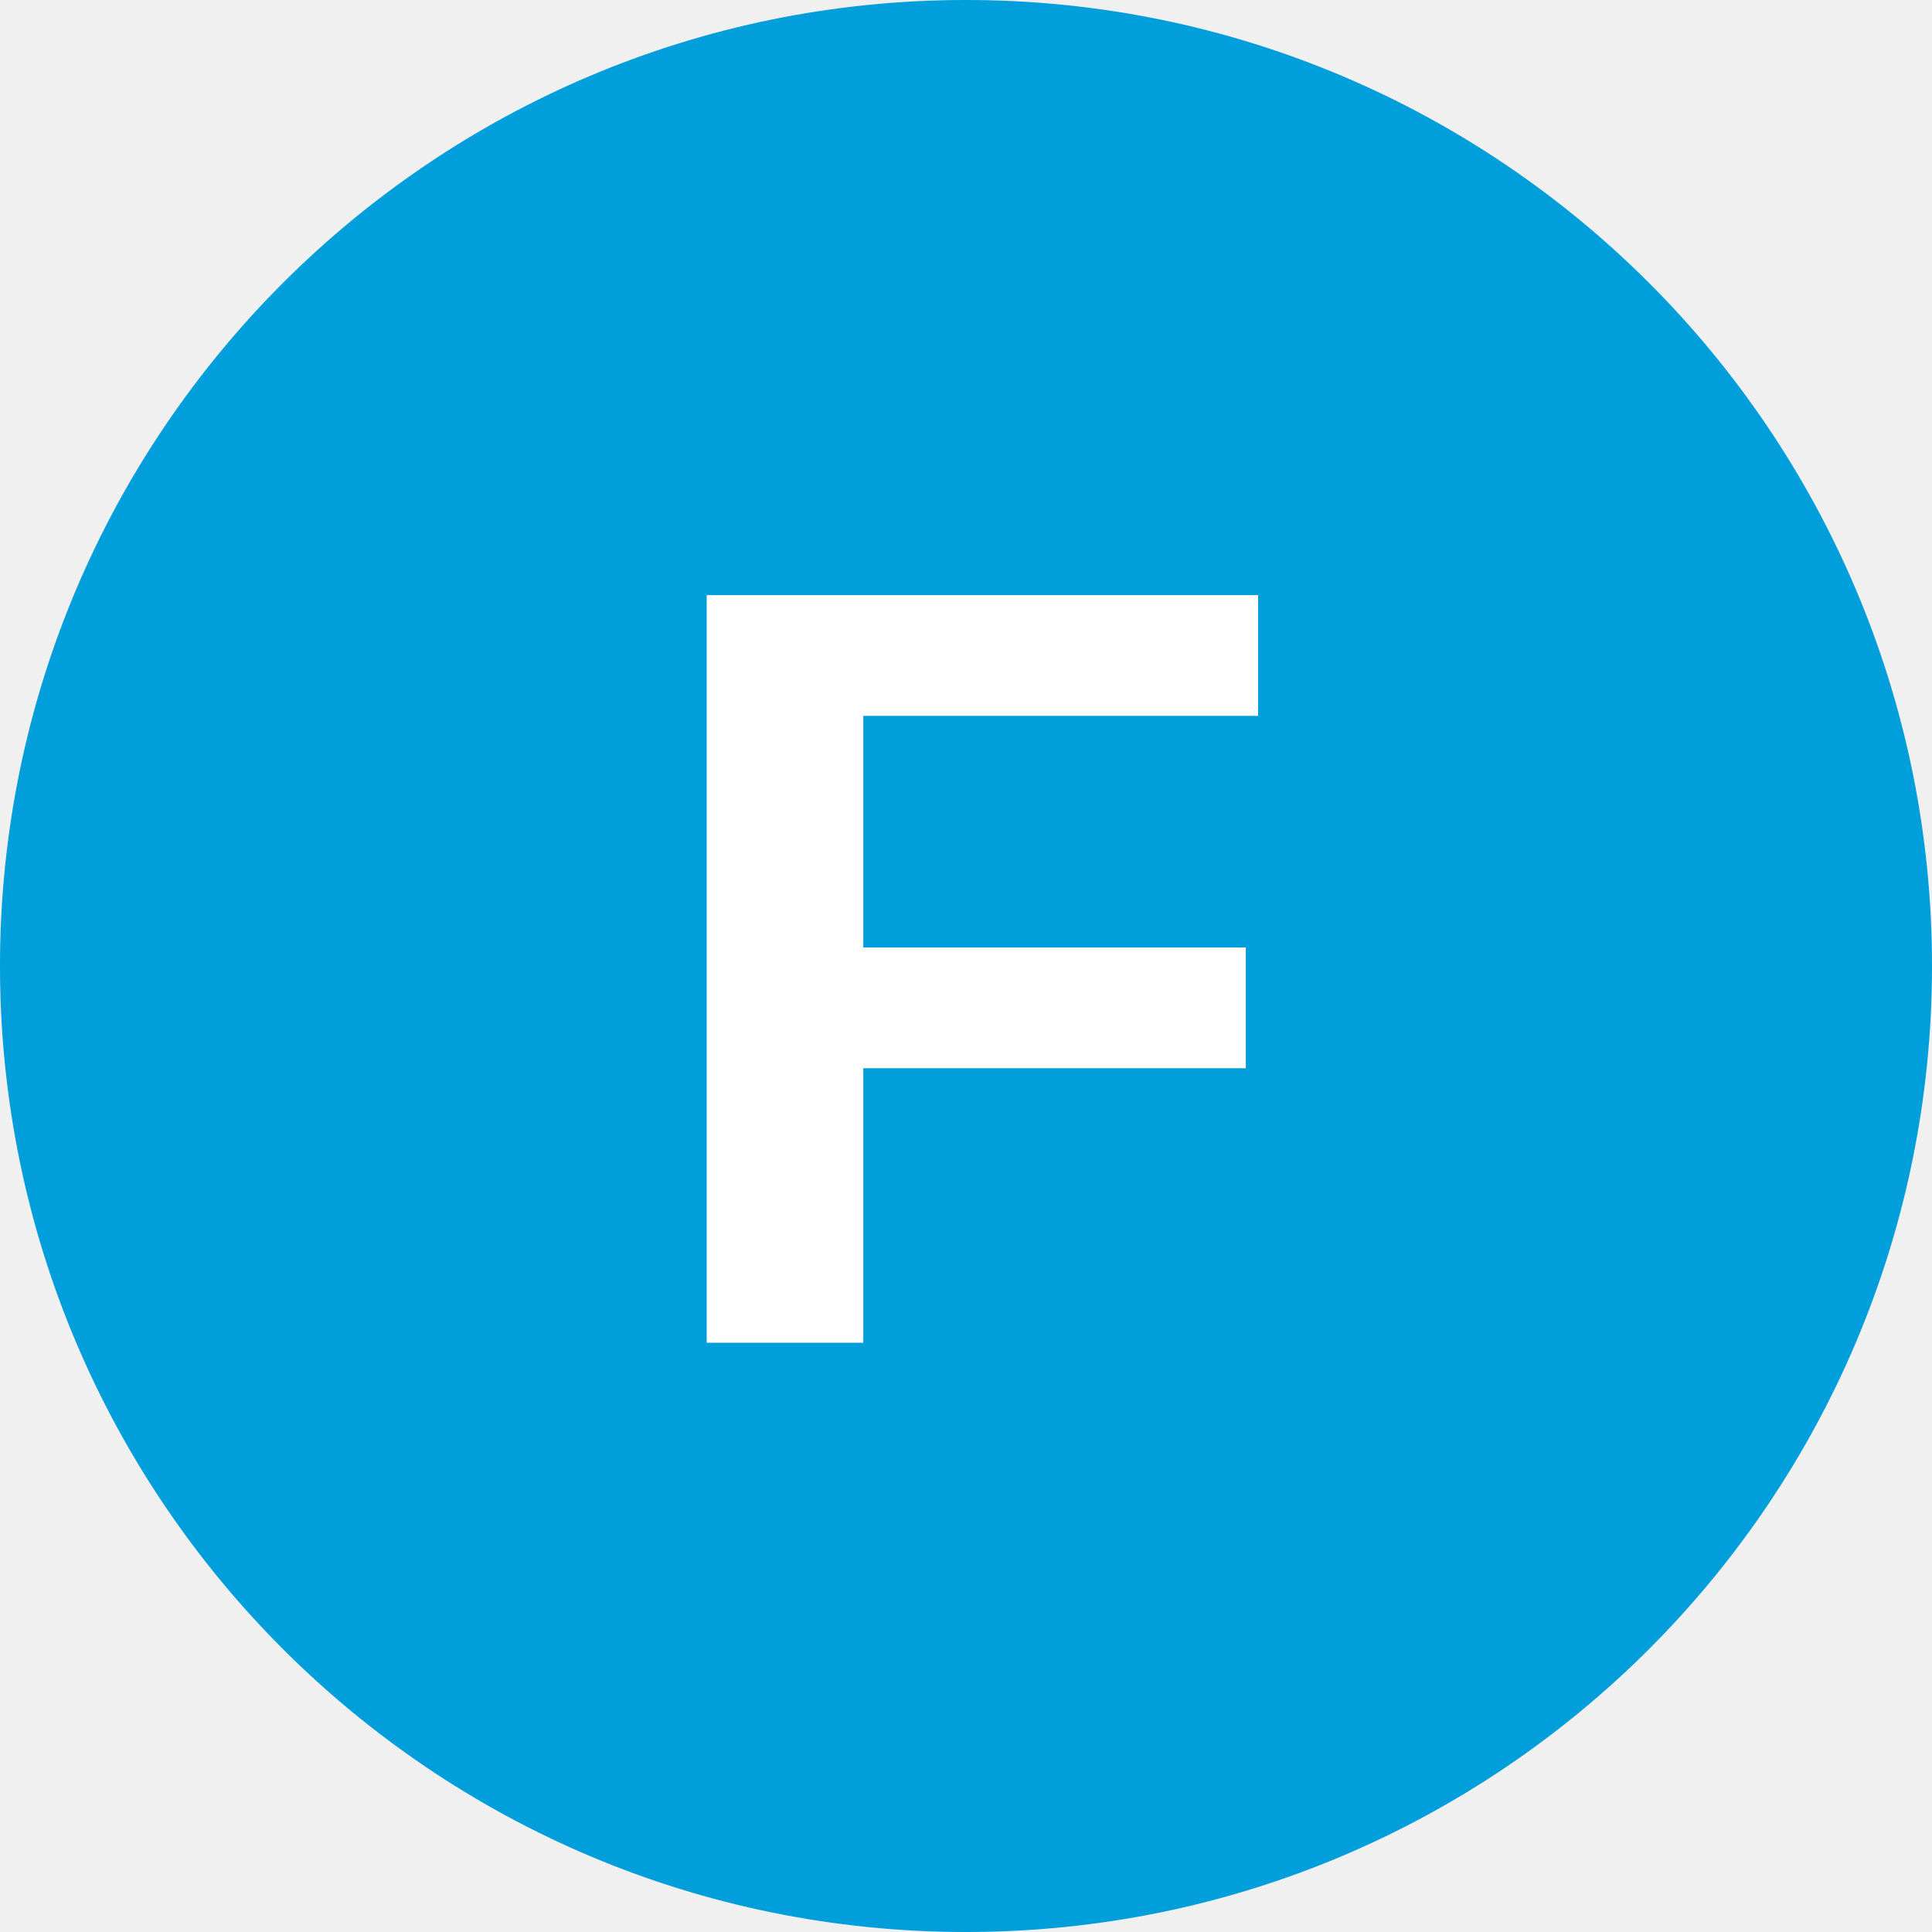
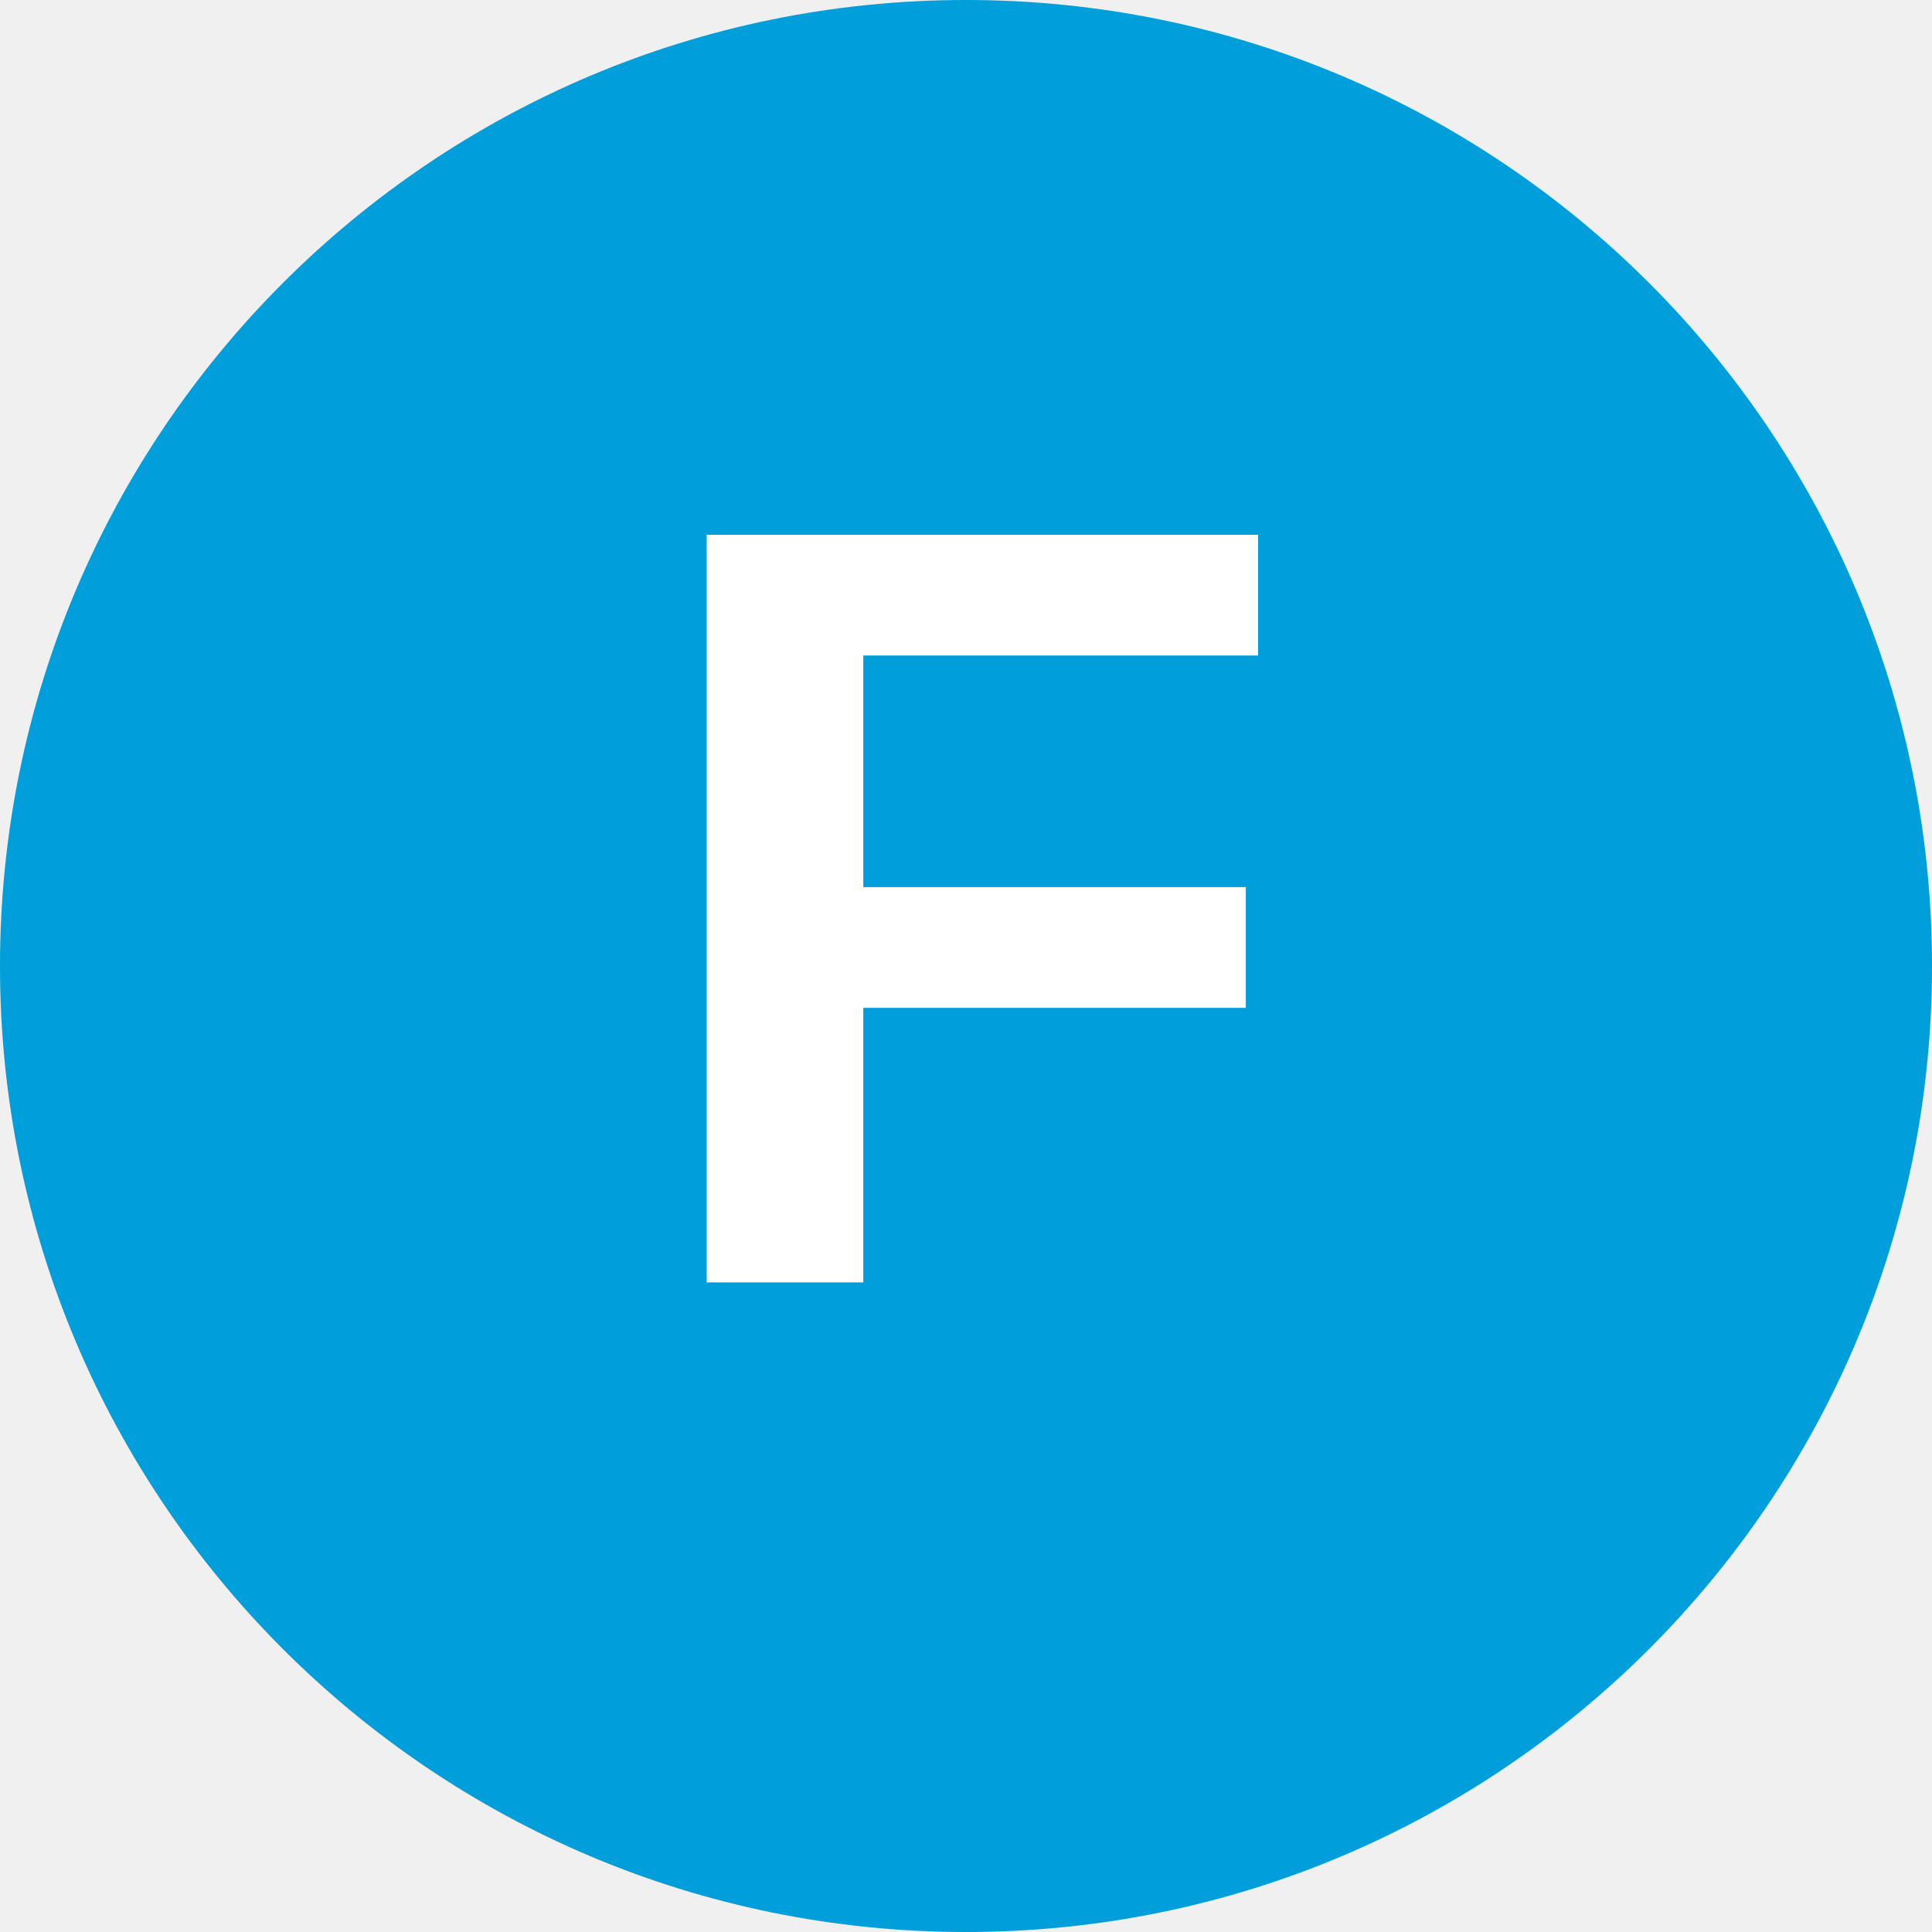
<svg xmlns="http://www.w3.org/2000/svg" viewBox="0 0 64 64">
  <circle cx="32" cy="32" r="32" fill="#009EDB" />
-   <text x="32" y="32" font-family="Arial, sans-serif" font-size="36" font-weight="700" fill="white" text-anchor="middle" dominant-baseline="central">F</text>
+   <text x="32" y="30" font-family="Arial, sans-serif" font-size="36" font-weight="700" fill="white" text-anchor="middle" dominant-baseline="central">F</text>
</svg>
